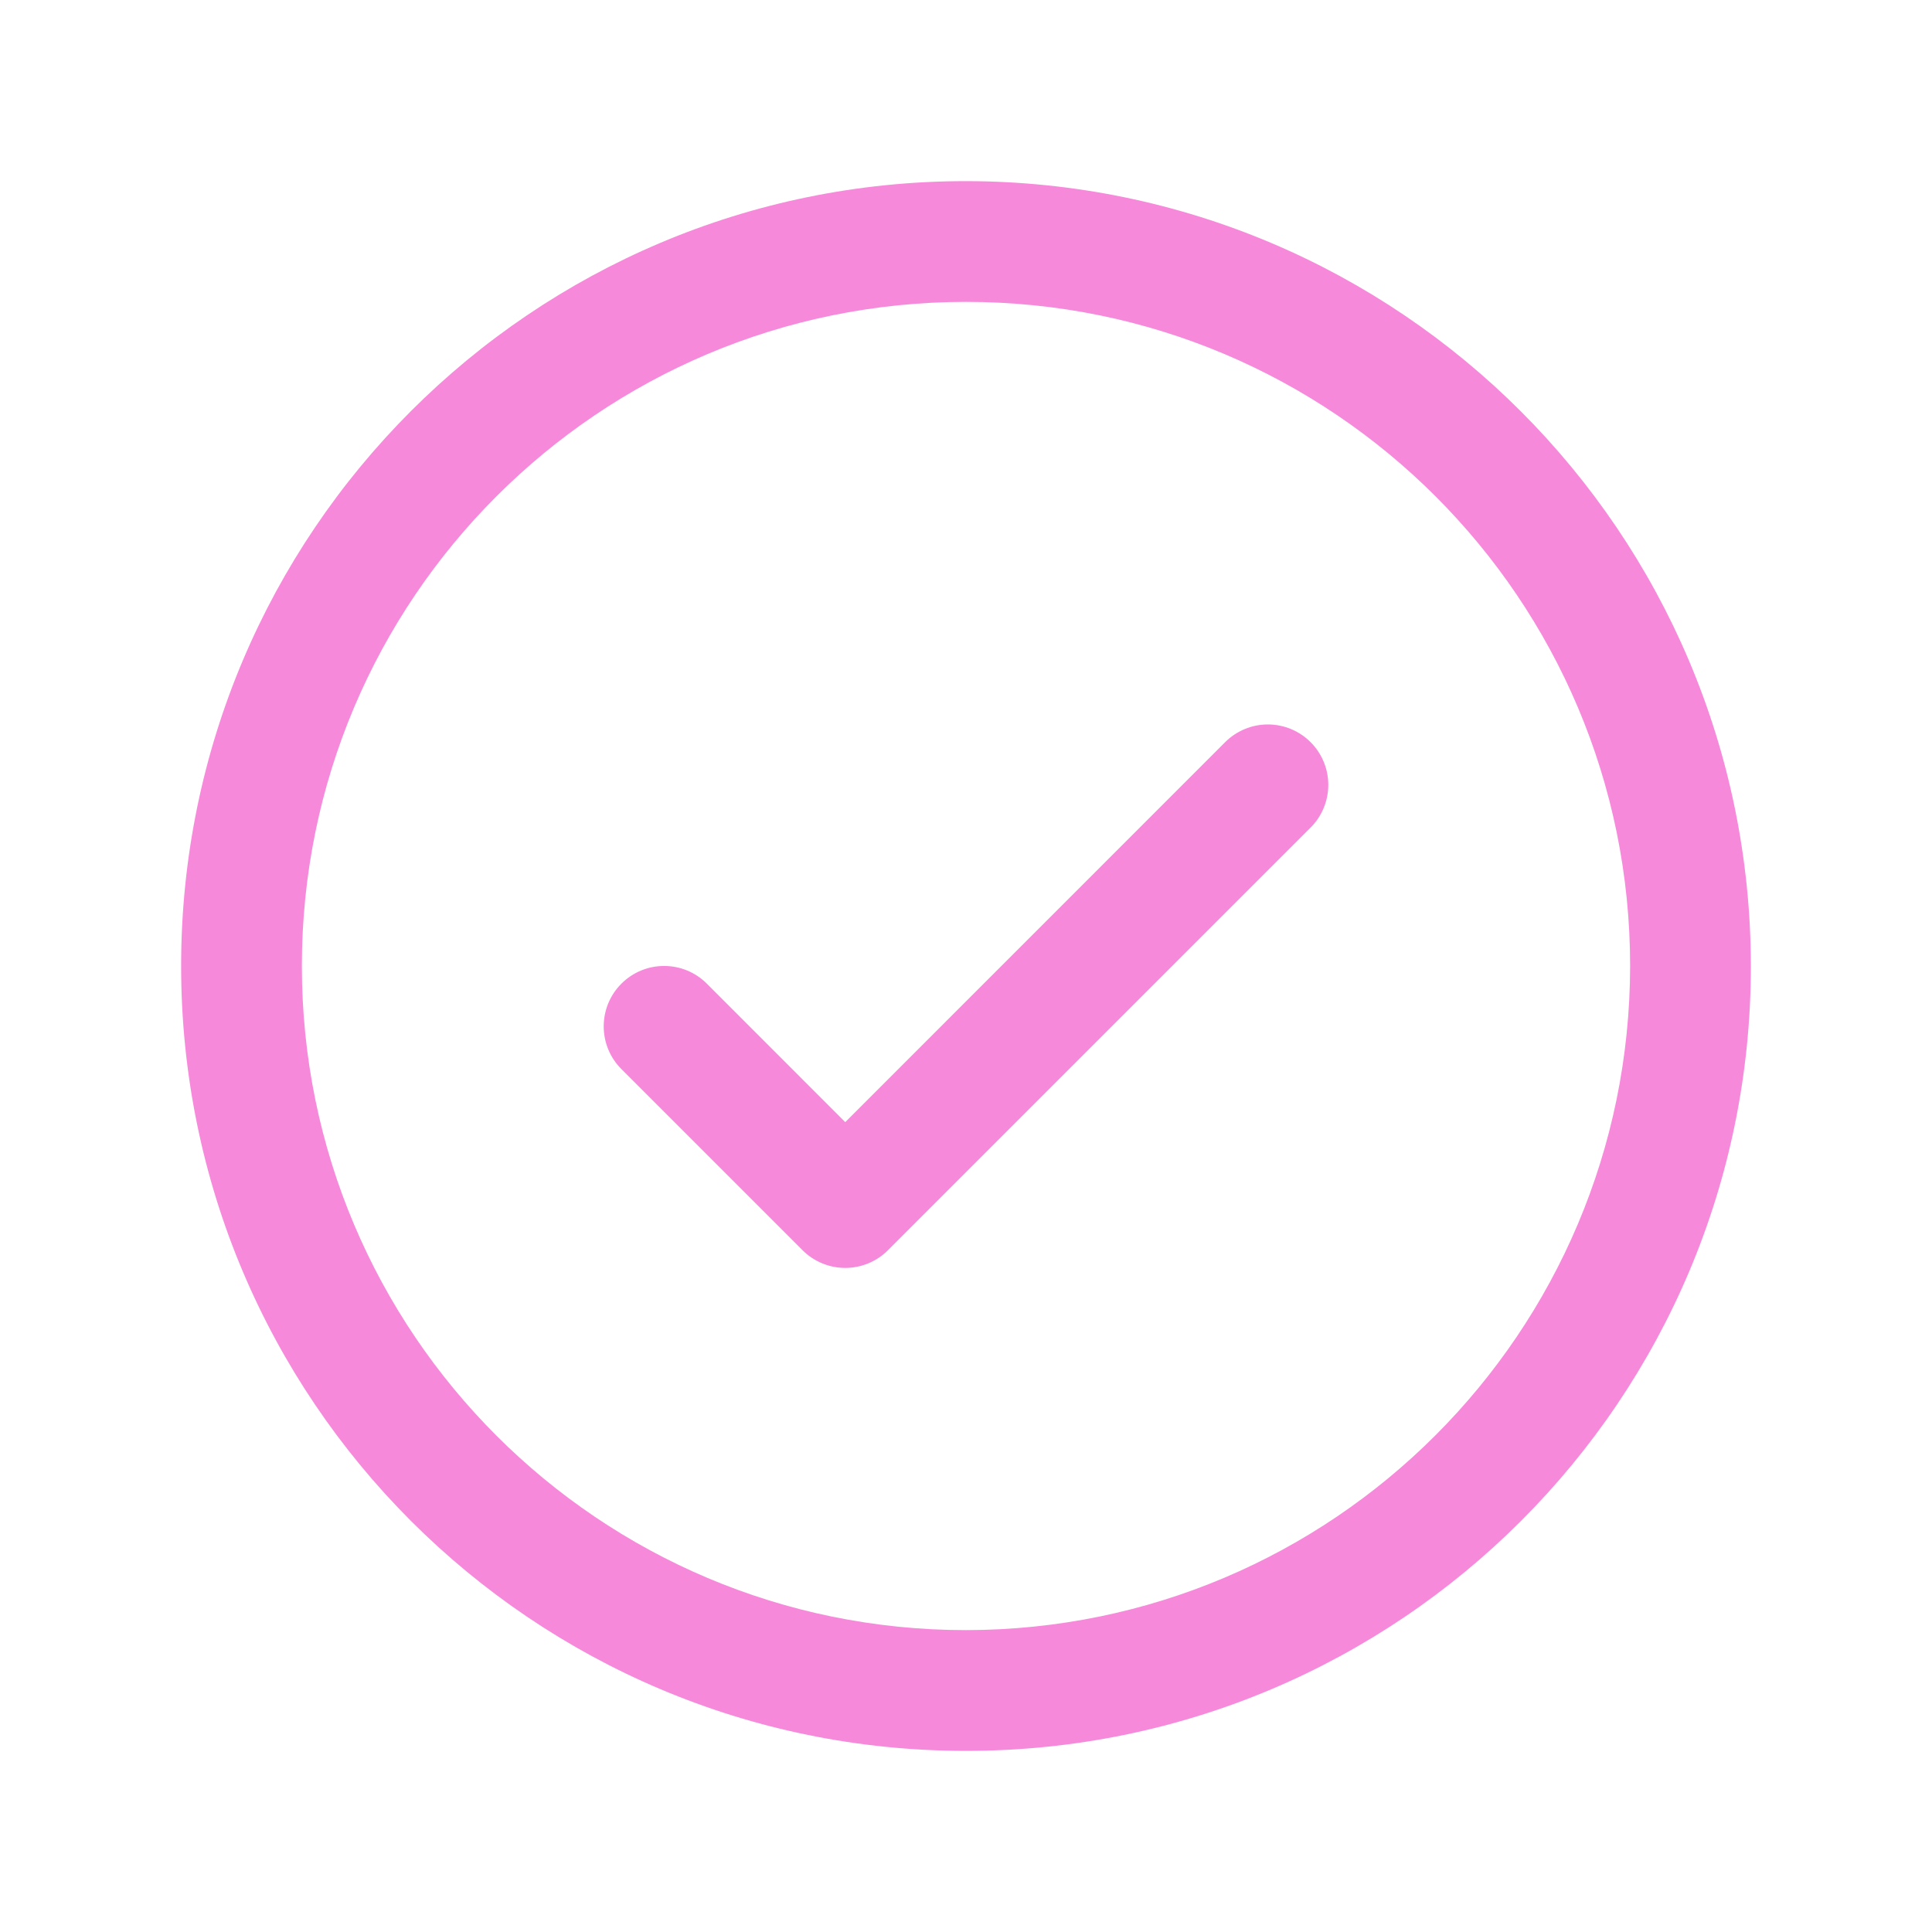
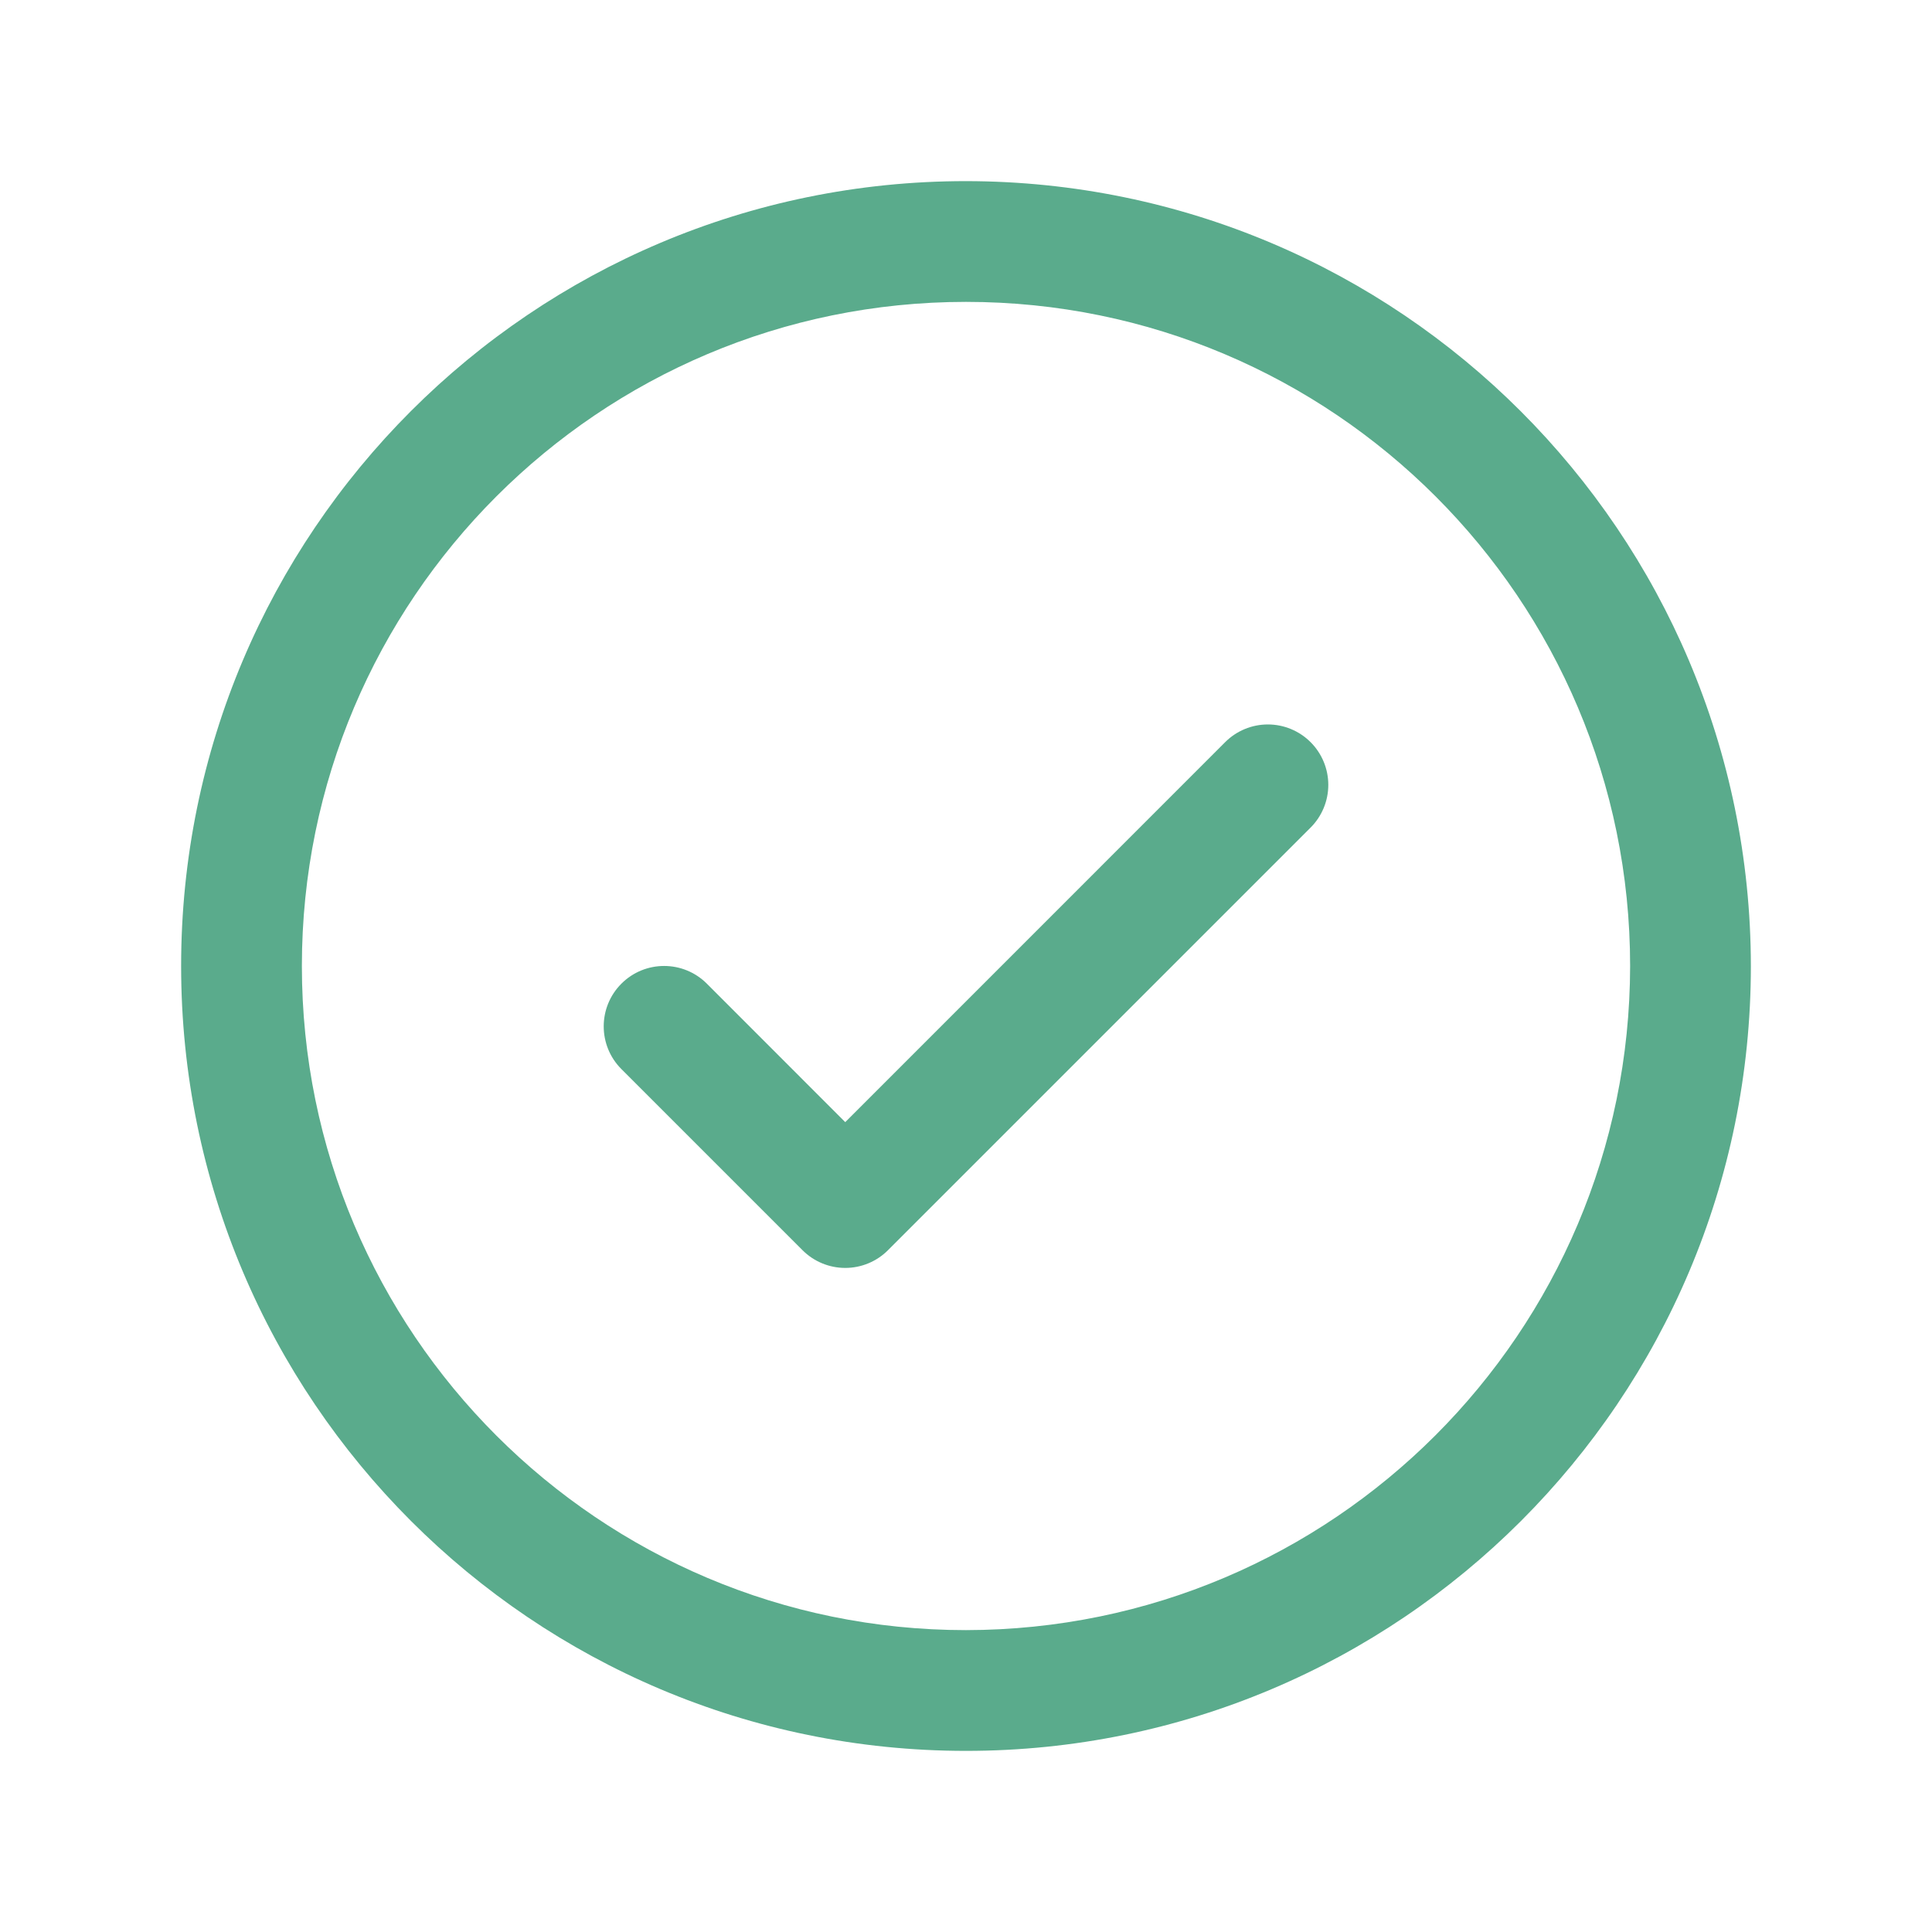
- <svg xmlns="http://www.w3.org/2000/svg" width="30" height="30" fill="#f789db" viewBox="0 0 256 256">
+ <svg xmlns="http://www.w3.org/2000/svg" width="30" height="30" fill="#5AAB8C" viewBox="0 0 256 256">
  <path d="M173.66,98.34a8,8,0,0,1,0,11.32l-56,56a8,8,0,0,1-11.32,0l-24-24a8,8,0,0,1,11.32-11.32L112,148.69l50.34-50.35A8,8,0,0,1,173.66,98.34ZM232,128A104,104,0,1,1,128,24,104.11,104.11,0,0,1,232,128Zm-16,0a88,88,0,1,0-88,88A88.1,88.1,0,0,0,216,128Z" />
</svg>
